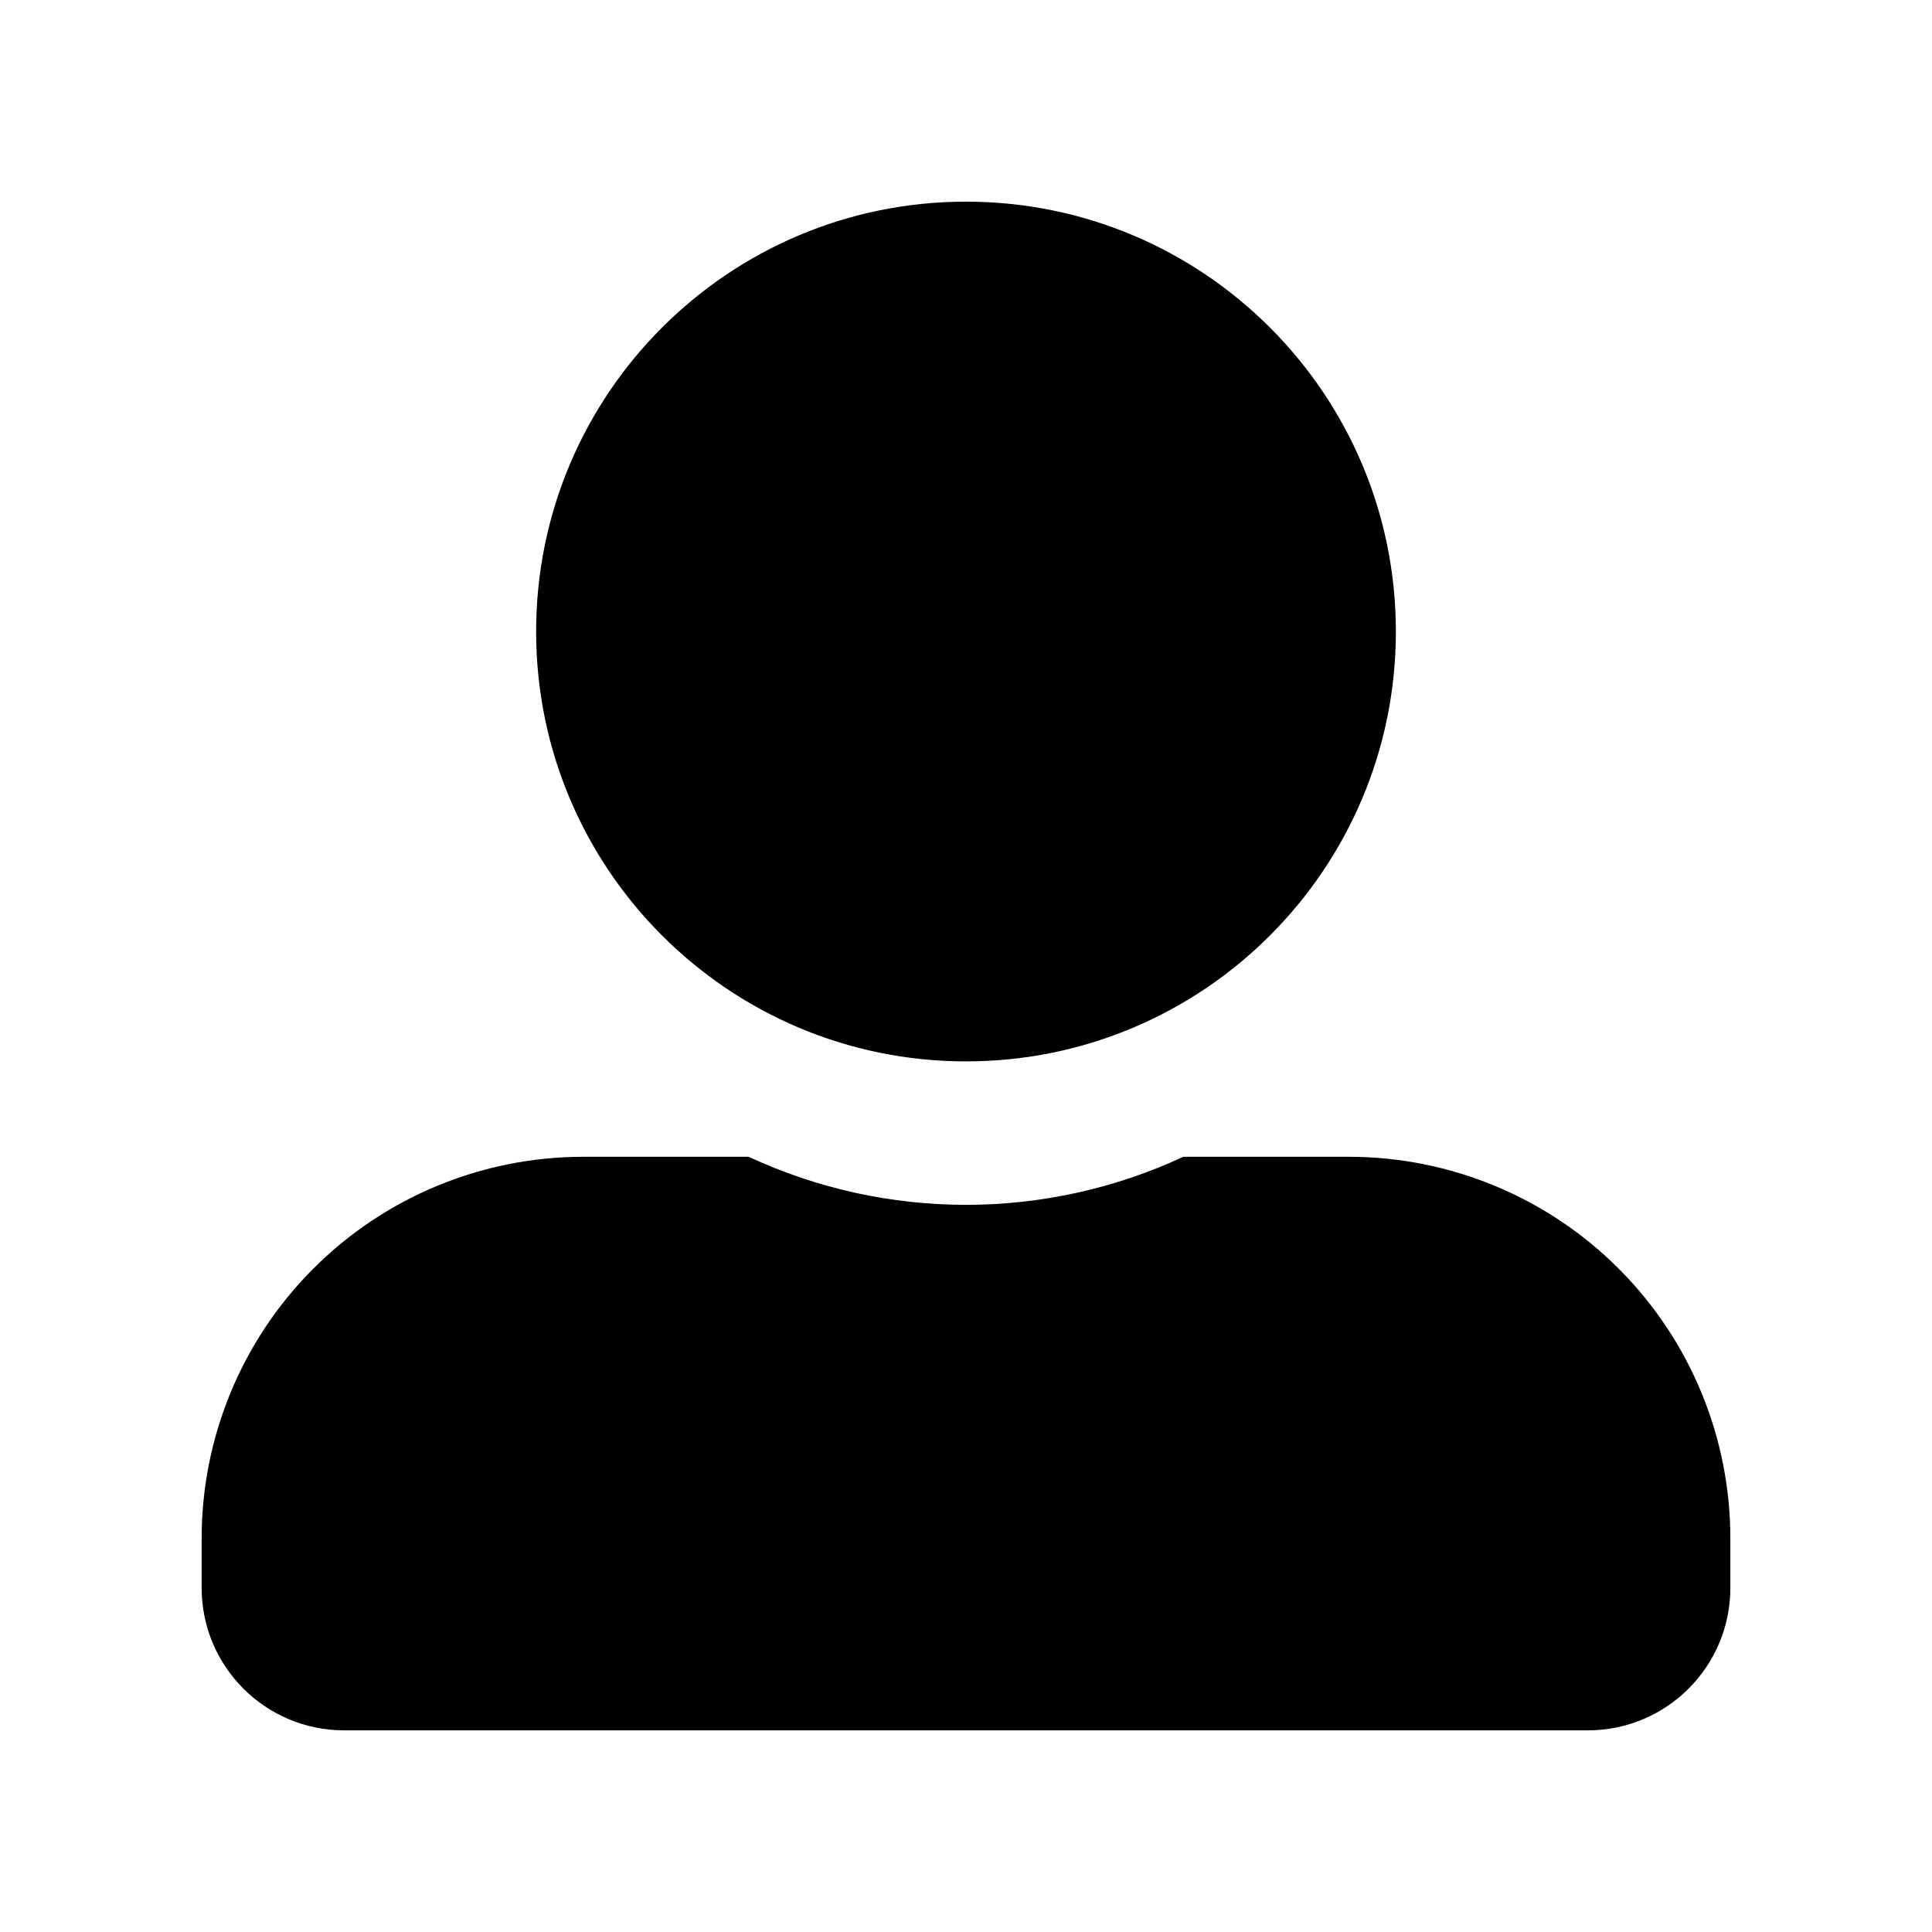
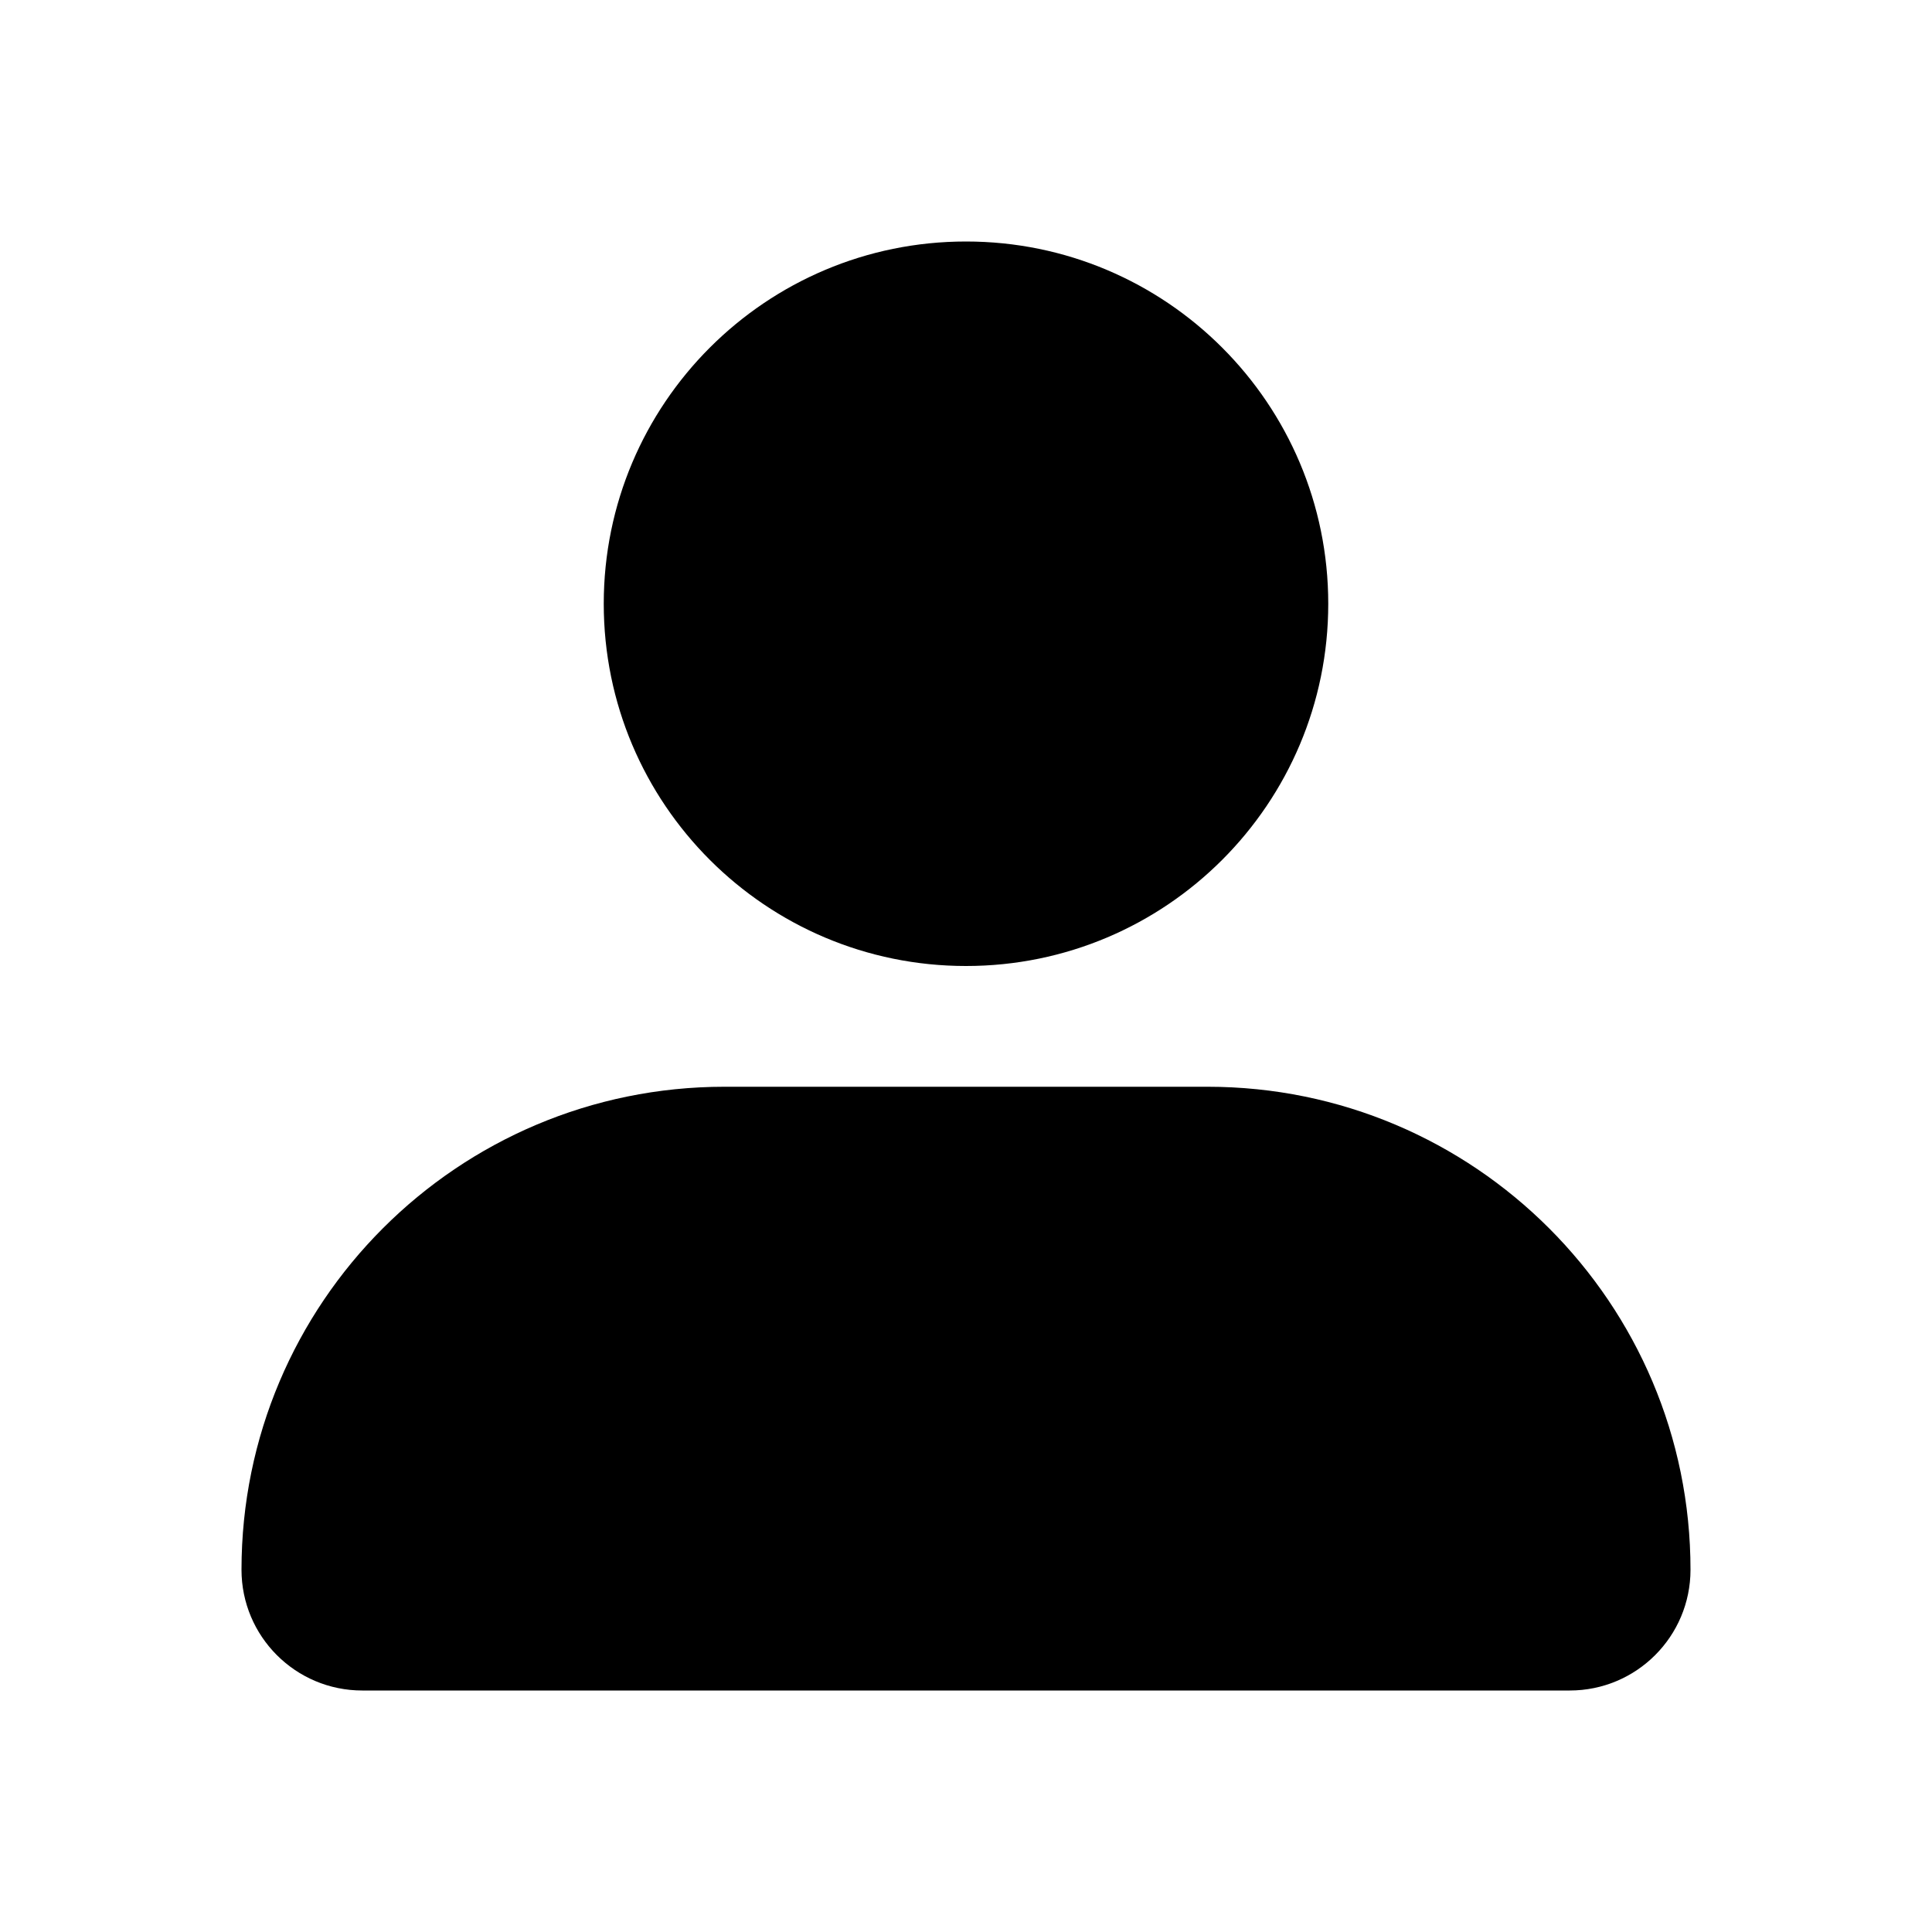
<svg aria-hidden="true" viewBox="0 0 16 16">
-   <path fill="currentColor" d="M8 8.79a3.56 3.56 0 1 0-3.56-3.56A3.56 3.56 0 0 0 8 8.79Zm3.17.79H9.8a4.27 4.27 0 0 1-3.6 0H4.83a3.16 3.16 0 0 0-3.16 3.17v.4a1.18 1.18 0 0 0 1.18 1.18h10.3a1.18 1.18 0 0 0 1.18-1.18v-.4a3.16 3.16 0 0 0-3.16-3.17Z" />
+   <path fill="currentColor" fill-rule="evenodd" d="M8 8a3 3 0 1 0 0-6 3 3 0 0 0 0 6ZM6 9a4 4 0 0 0-4 4 1 1 0 0 0 1 1h10a1 1 0 0 0 1-1 4 4 0 0 0-4-4H6Z" clip-rule="evenodd" />
</svg>
